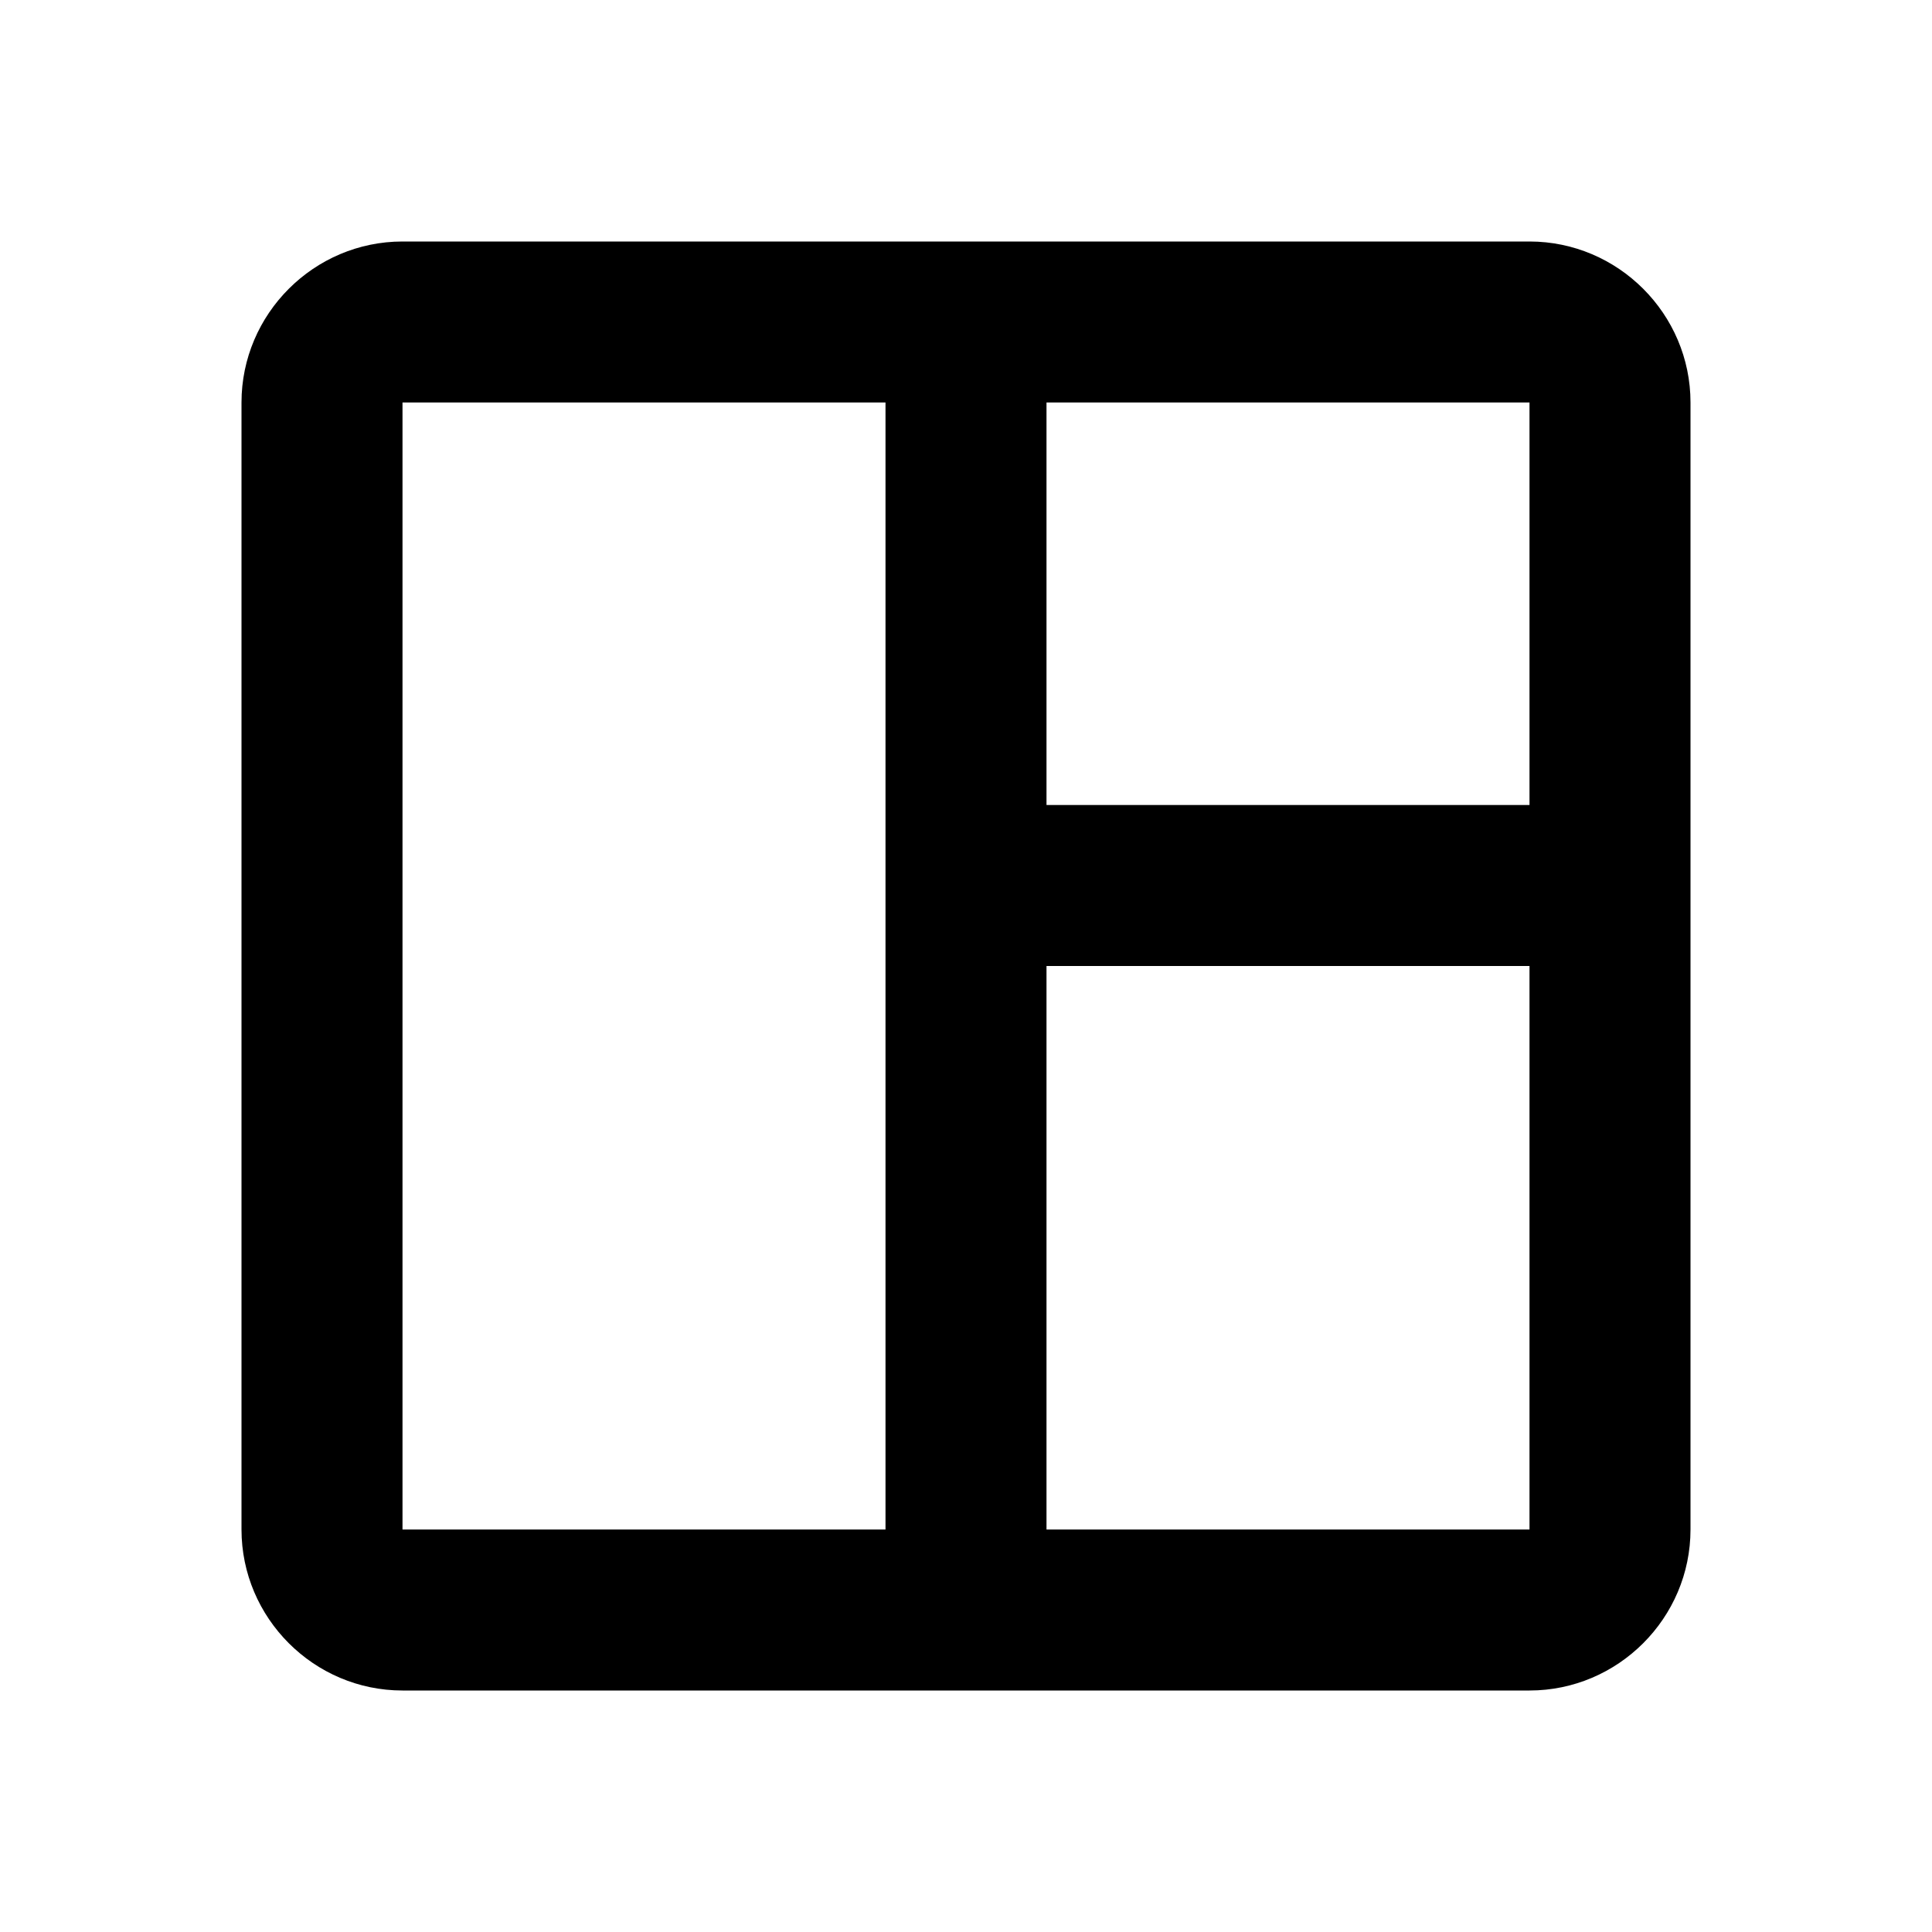
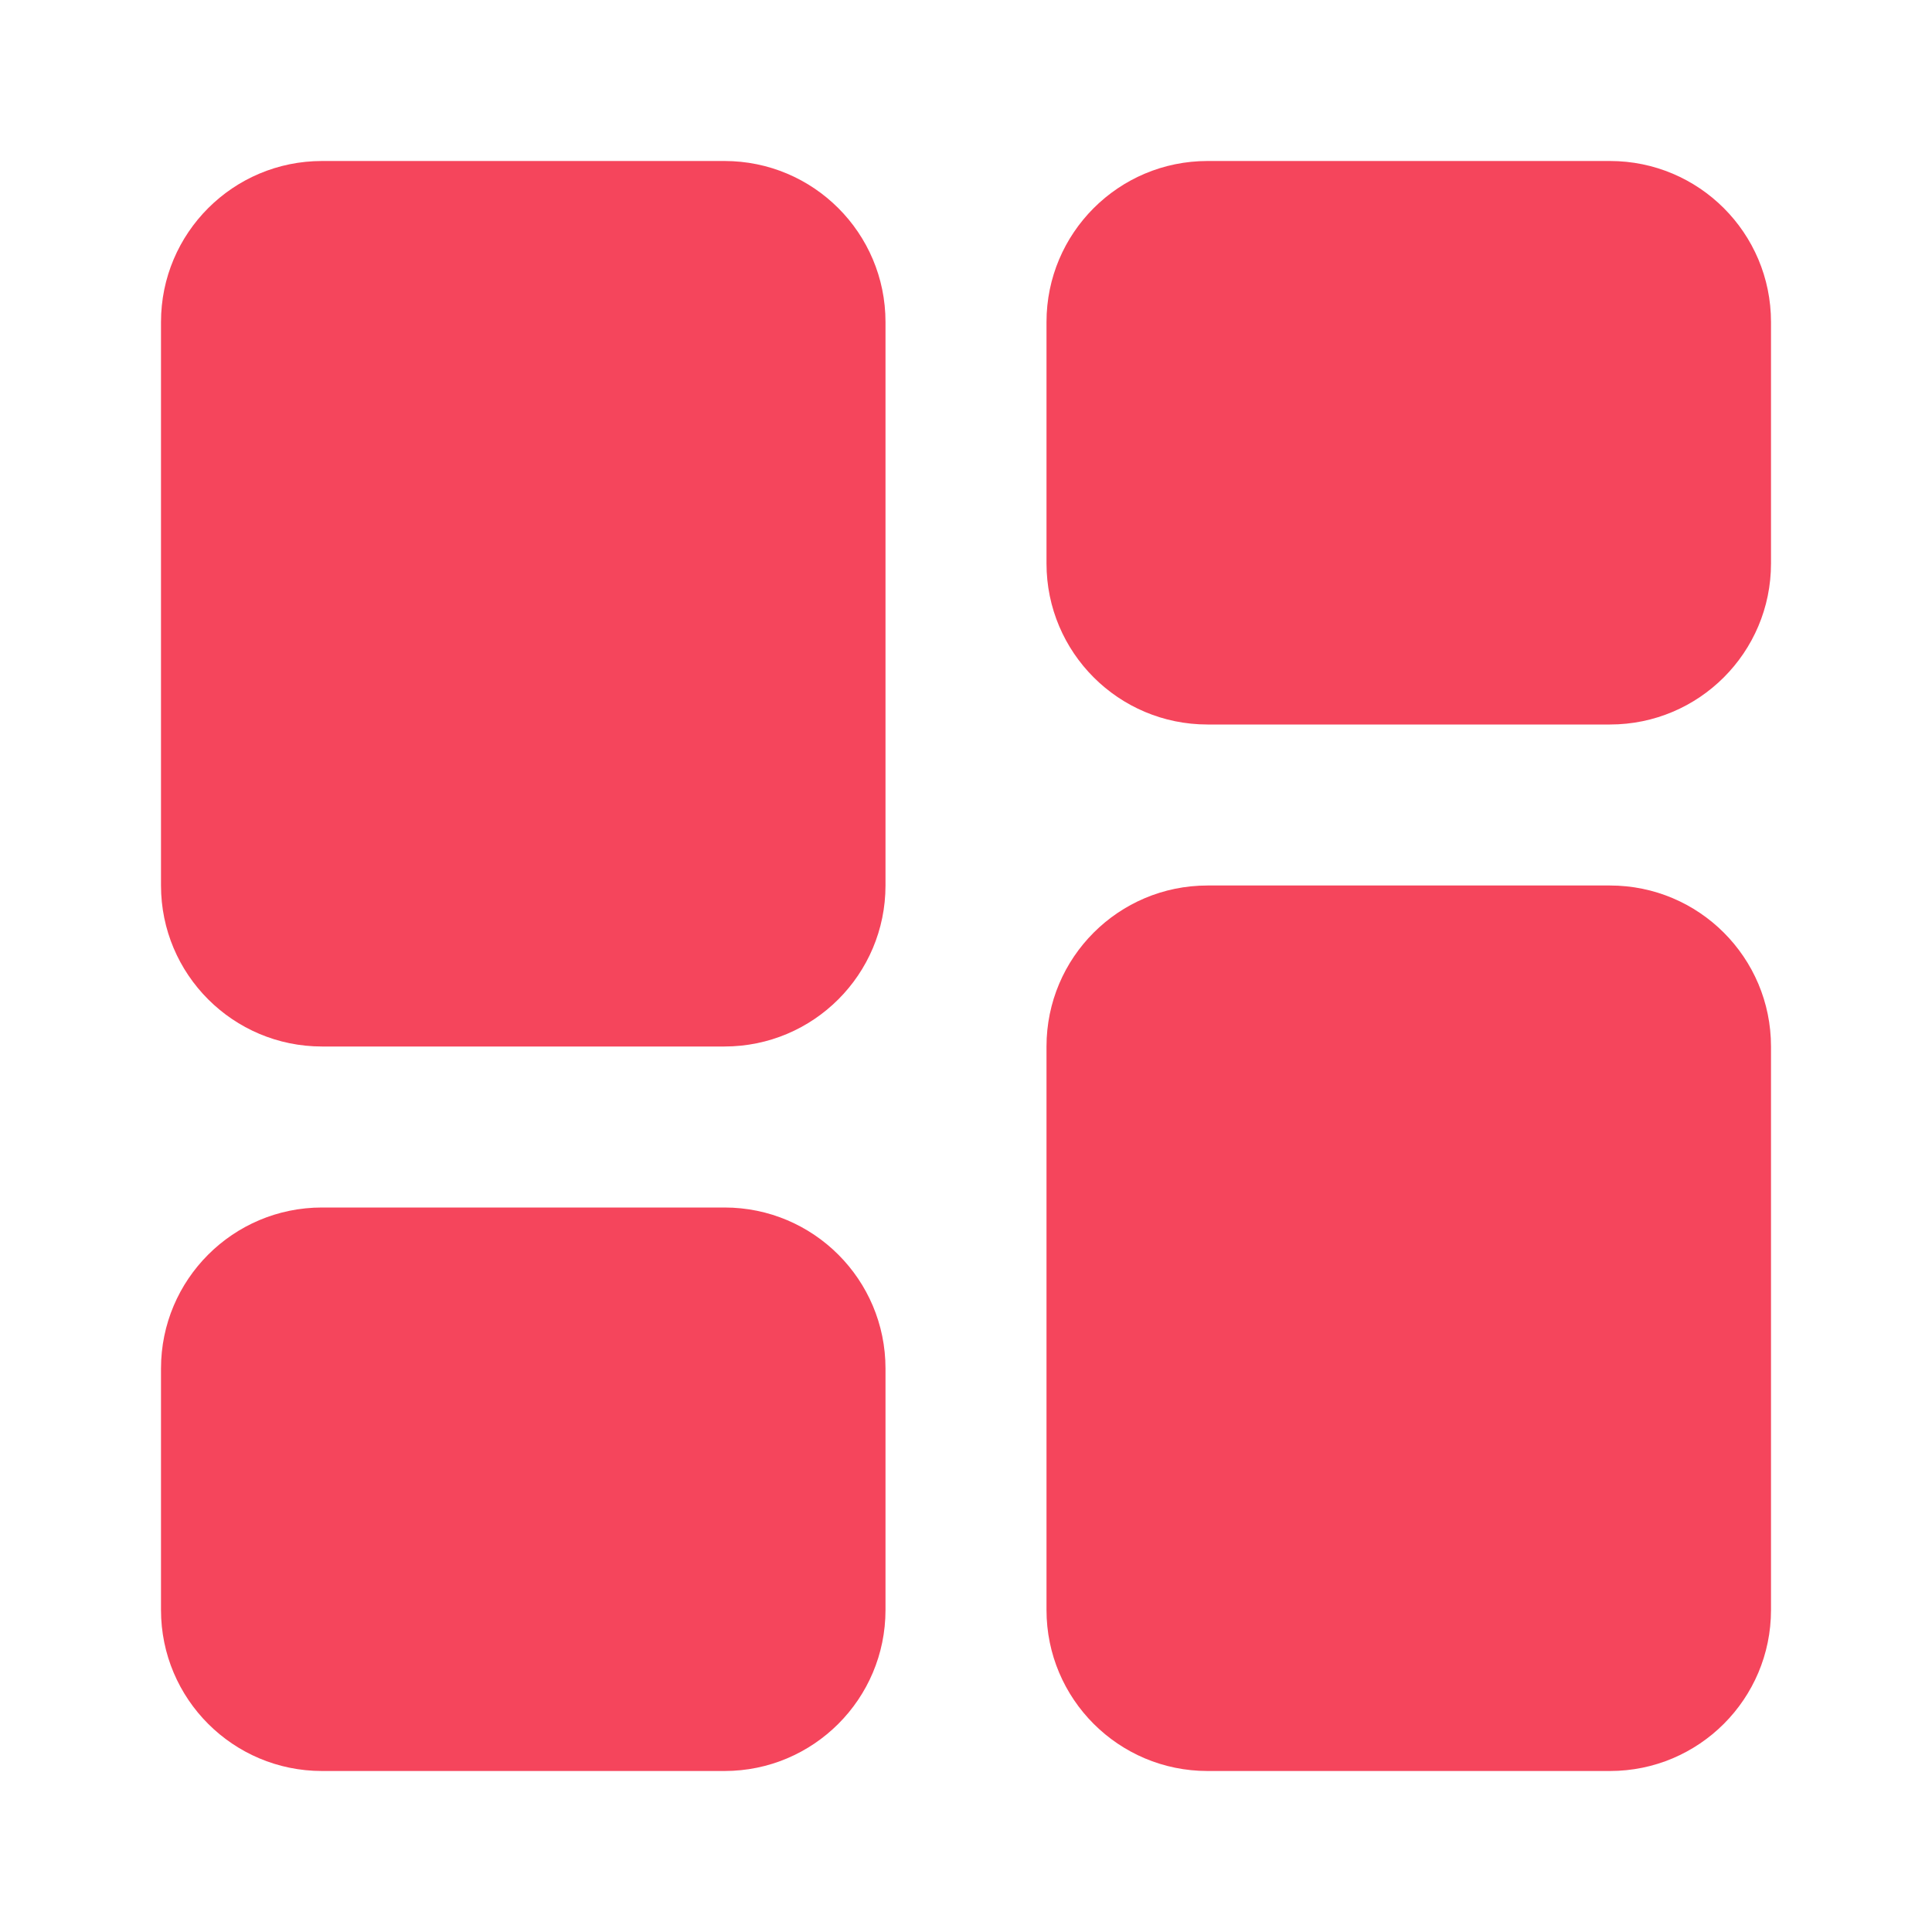
- <svg xmlns="http://www.w3.org/2000/svg" enable-background="new 0 0 24 24" height="24px" viewBox="0 0 24 24" width="24px" fill="#000000">
-   <rect fill="none" height="24" width="24" />
-   <path d="M19,3H5C3.9,3,3,3.9,3,5v14c0,1.1,0.9,2,2,2h14c1.1,0,2-0.9,2-2V5C21,3.9,20.1,3,19,3z M5,19V5h6v14H5z M19,19h-6v-7h6V19z M19,10h-6V5h6V10z" />
+ <svg xmlns="http://www.w3.org/2000/svg" fill="#F5455C" width="24px" height="24px" viewBox="0 0 24 24" id="dashboard" class="icon glyph">
+   <g id="SVGRepo_bgCarrier" stroke-width="0" />
+   <g id="SVGRepo_tracerCarrier" stroke-linecap="round" stroke-linejoin="round" />
+   <g id="SVGRepo_iconCarrier">
+     <rect x="2" y="2" width="9" height="11" rx="2" />
+     <rect x="13" y="2" width="9" height="7" rx="2" />
+     <rect x="2" y="15" width="9" height="7" rx="2" />
+     <rect x="13" y="11" width="9" height="11" rx="2" />
+   </g>
</svg>
